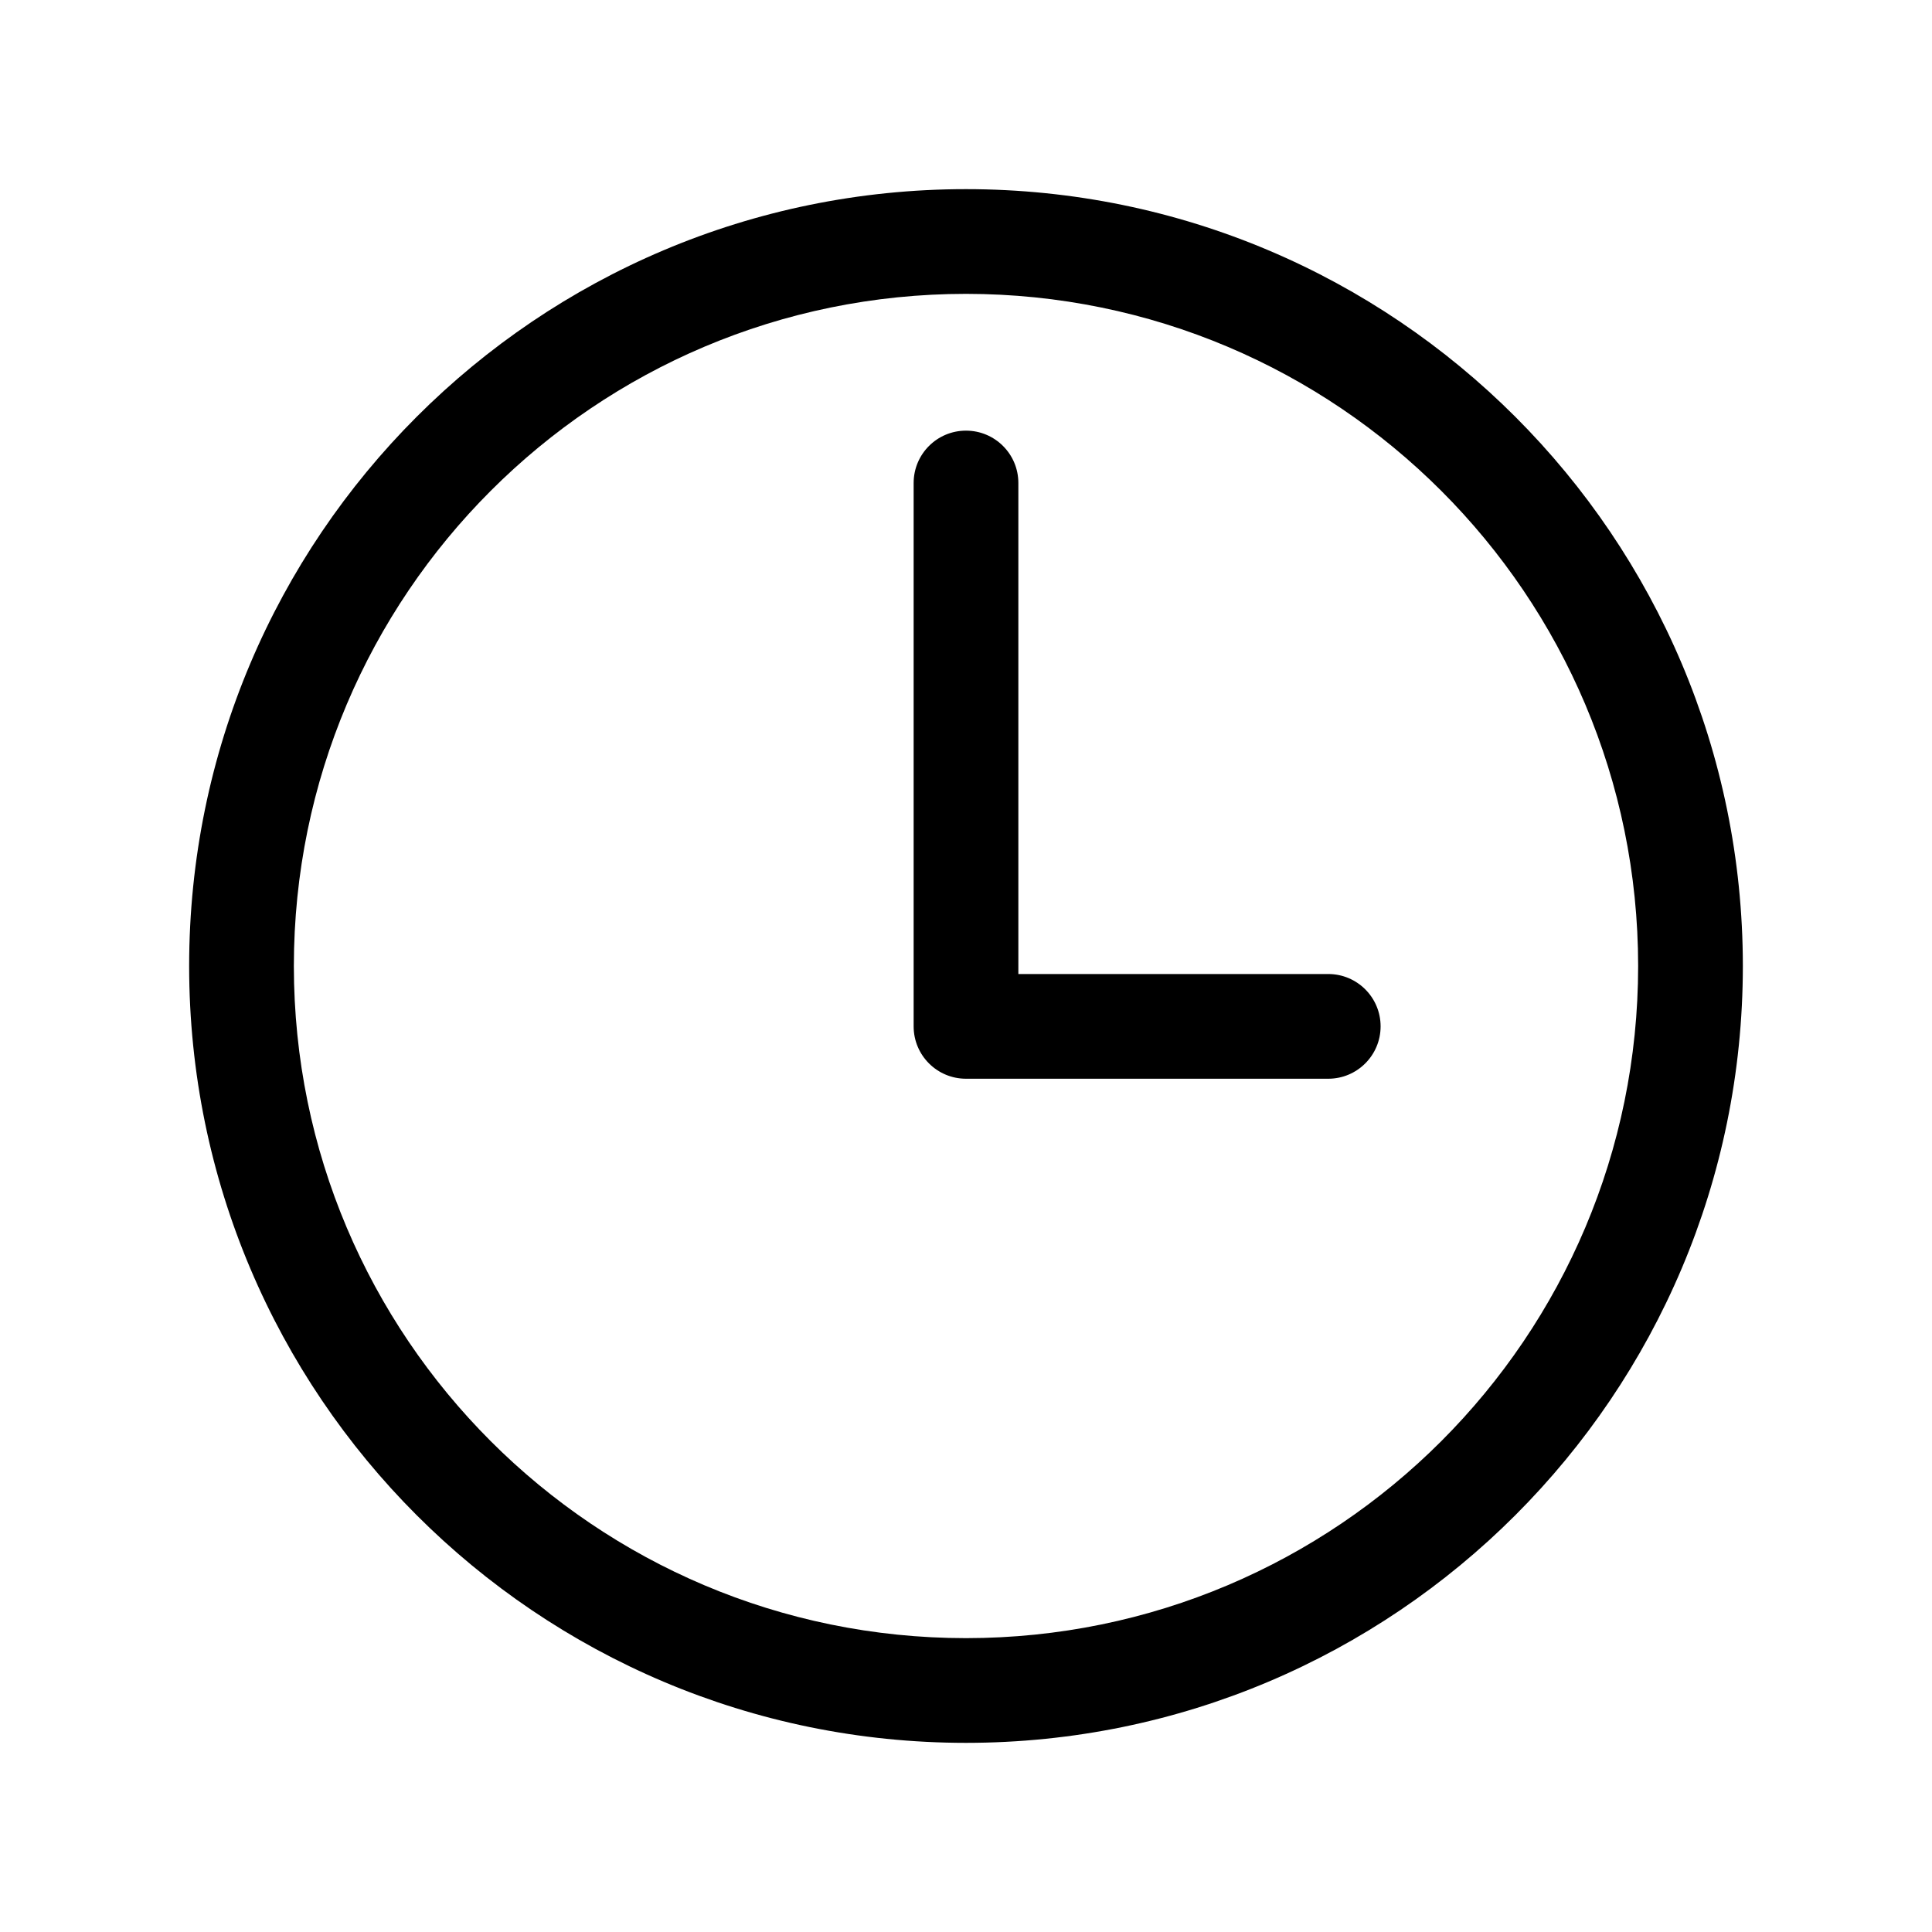
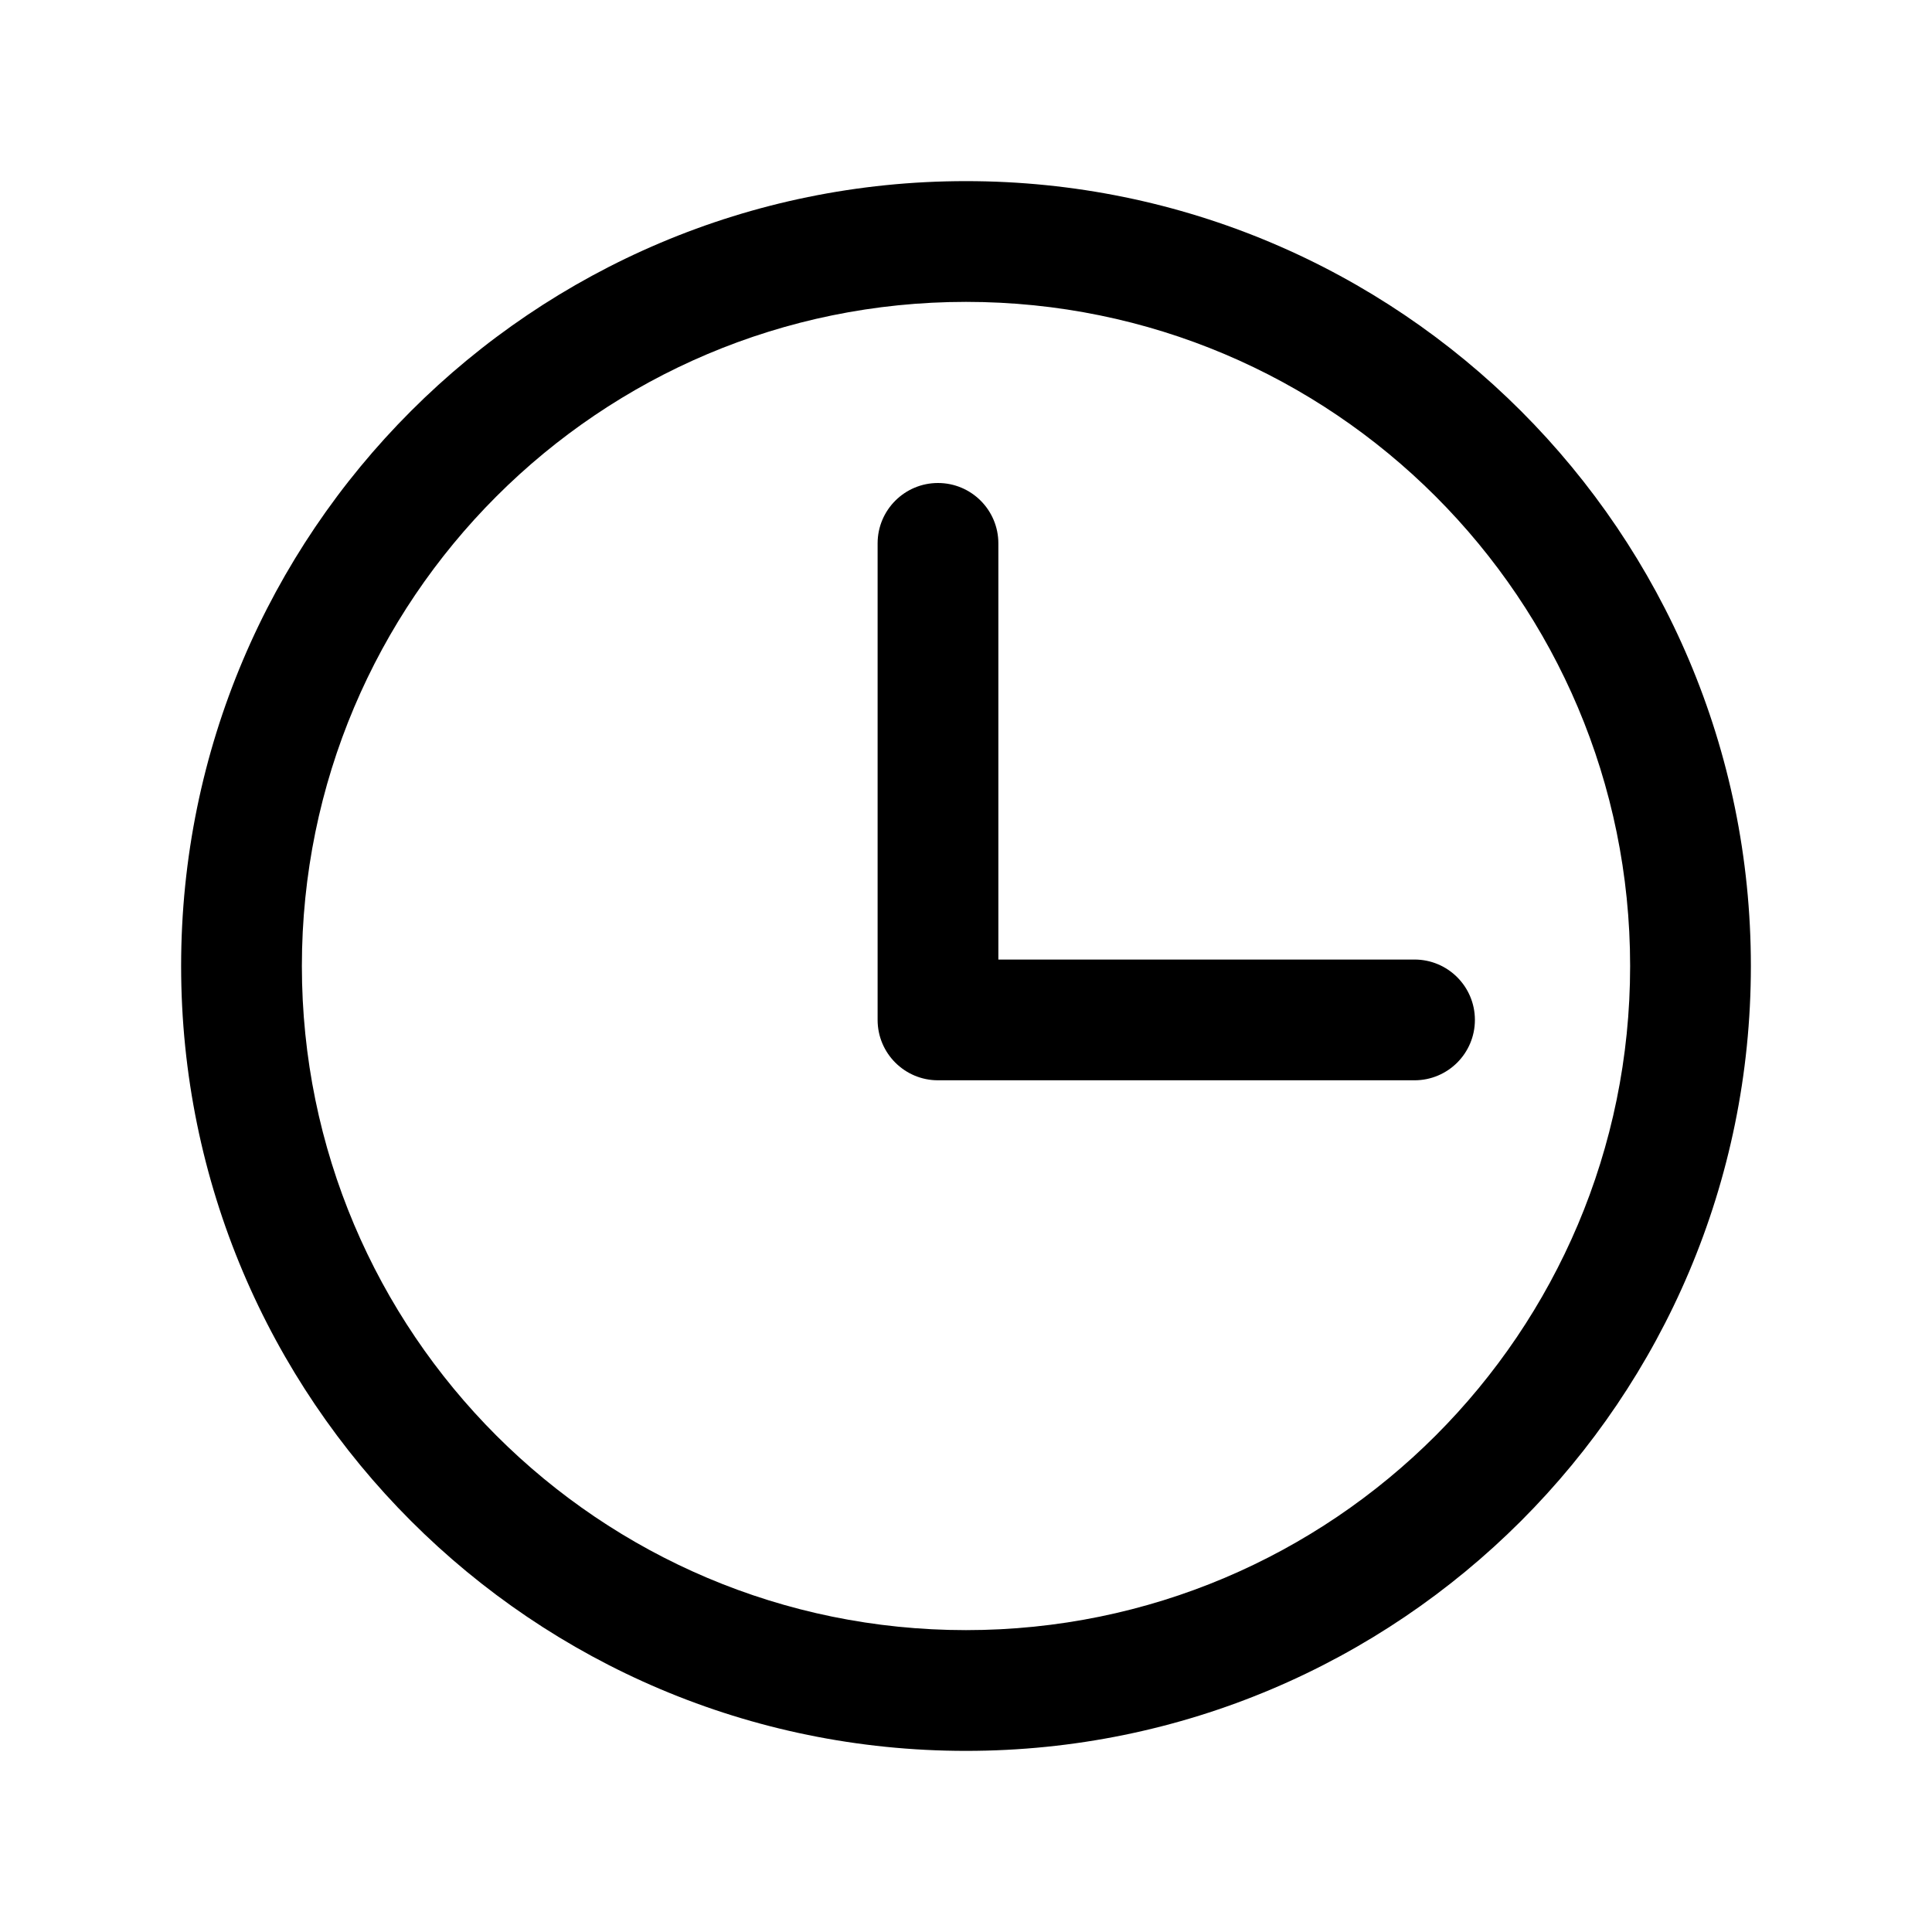
- <svg xmlns="http://www.w3.org/2000/svg" width="20" height="20" viewBox="0 0 20 20">
-   <path fill-rule="evenodd" d="M10 1.958A8.044 8.044 0 001.958 10 8.044 8.044 0 0010 18.042 8.044 8.044 0 0018.042 10 8.044 8.044 0 0010 1.958zM3.042 10A6.96 6.96 0 0110 3.042 6.96 6.96 0 0116.958 10 6.96 6.96 0 0110 16.958 6.96 6.96 0 013.042 10zM10 4.458c-.3 0-.542.243-.542.542v5.625c0 .3.243.542.542.542h3.75a.542.542 0 100-1.084h-3.208V5c0-.3-.243-.542-.542-.542z" clip-rule="evenodd" />
+ <svg xmlns="http://www.w3.org/2000/svg" width="32" height="32" viewBox="0 0 32 32">
+   <path d="M16.536 9a1 1 0 10-2 0v7.893a1 1 0 001 1h7.893a1 1 0 000-2h-6.893V9z" />
+   <path fill-rule="evenodd" d="M29 16c0 7.18-5.82 13-13 13S3 23.18 3 16 8.82 3 16 3s13 5.82 13 13zm-2 0c0 6.075-4.925 11-11 11S5 22.075 5 16 9.925 5 16 5s11 4.925 11 11z" clip-rule="evenodd" />
</svg>
